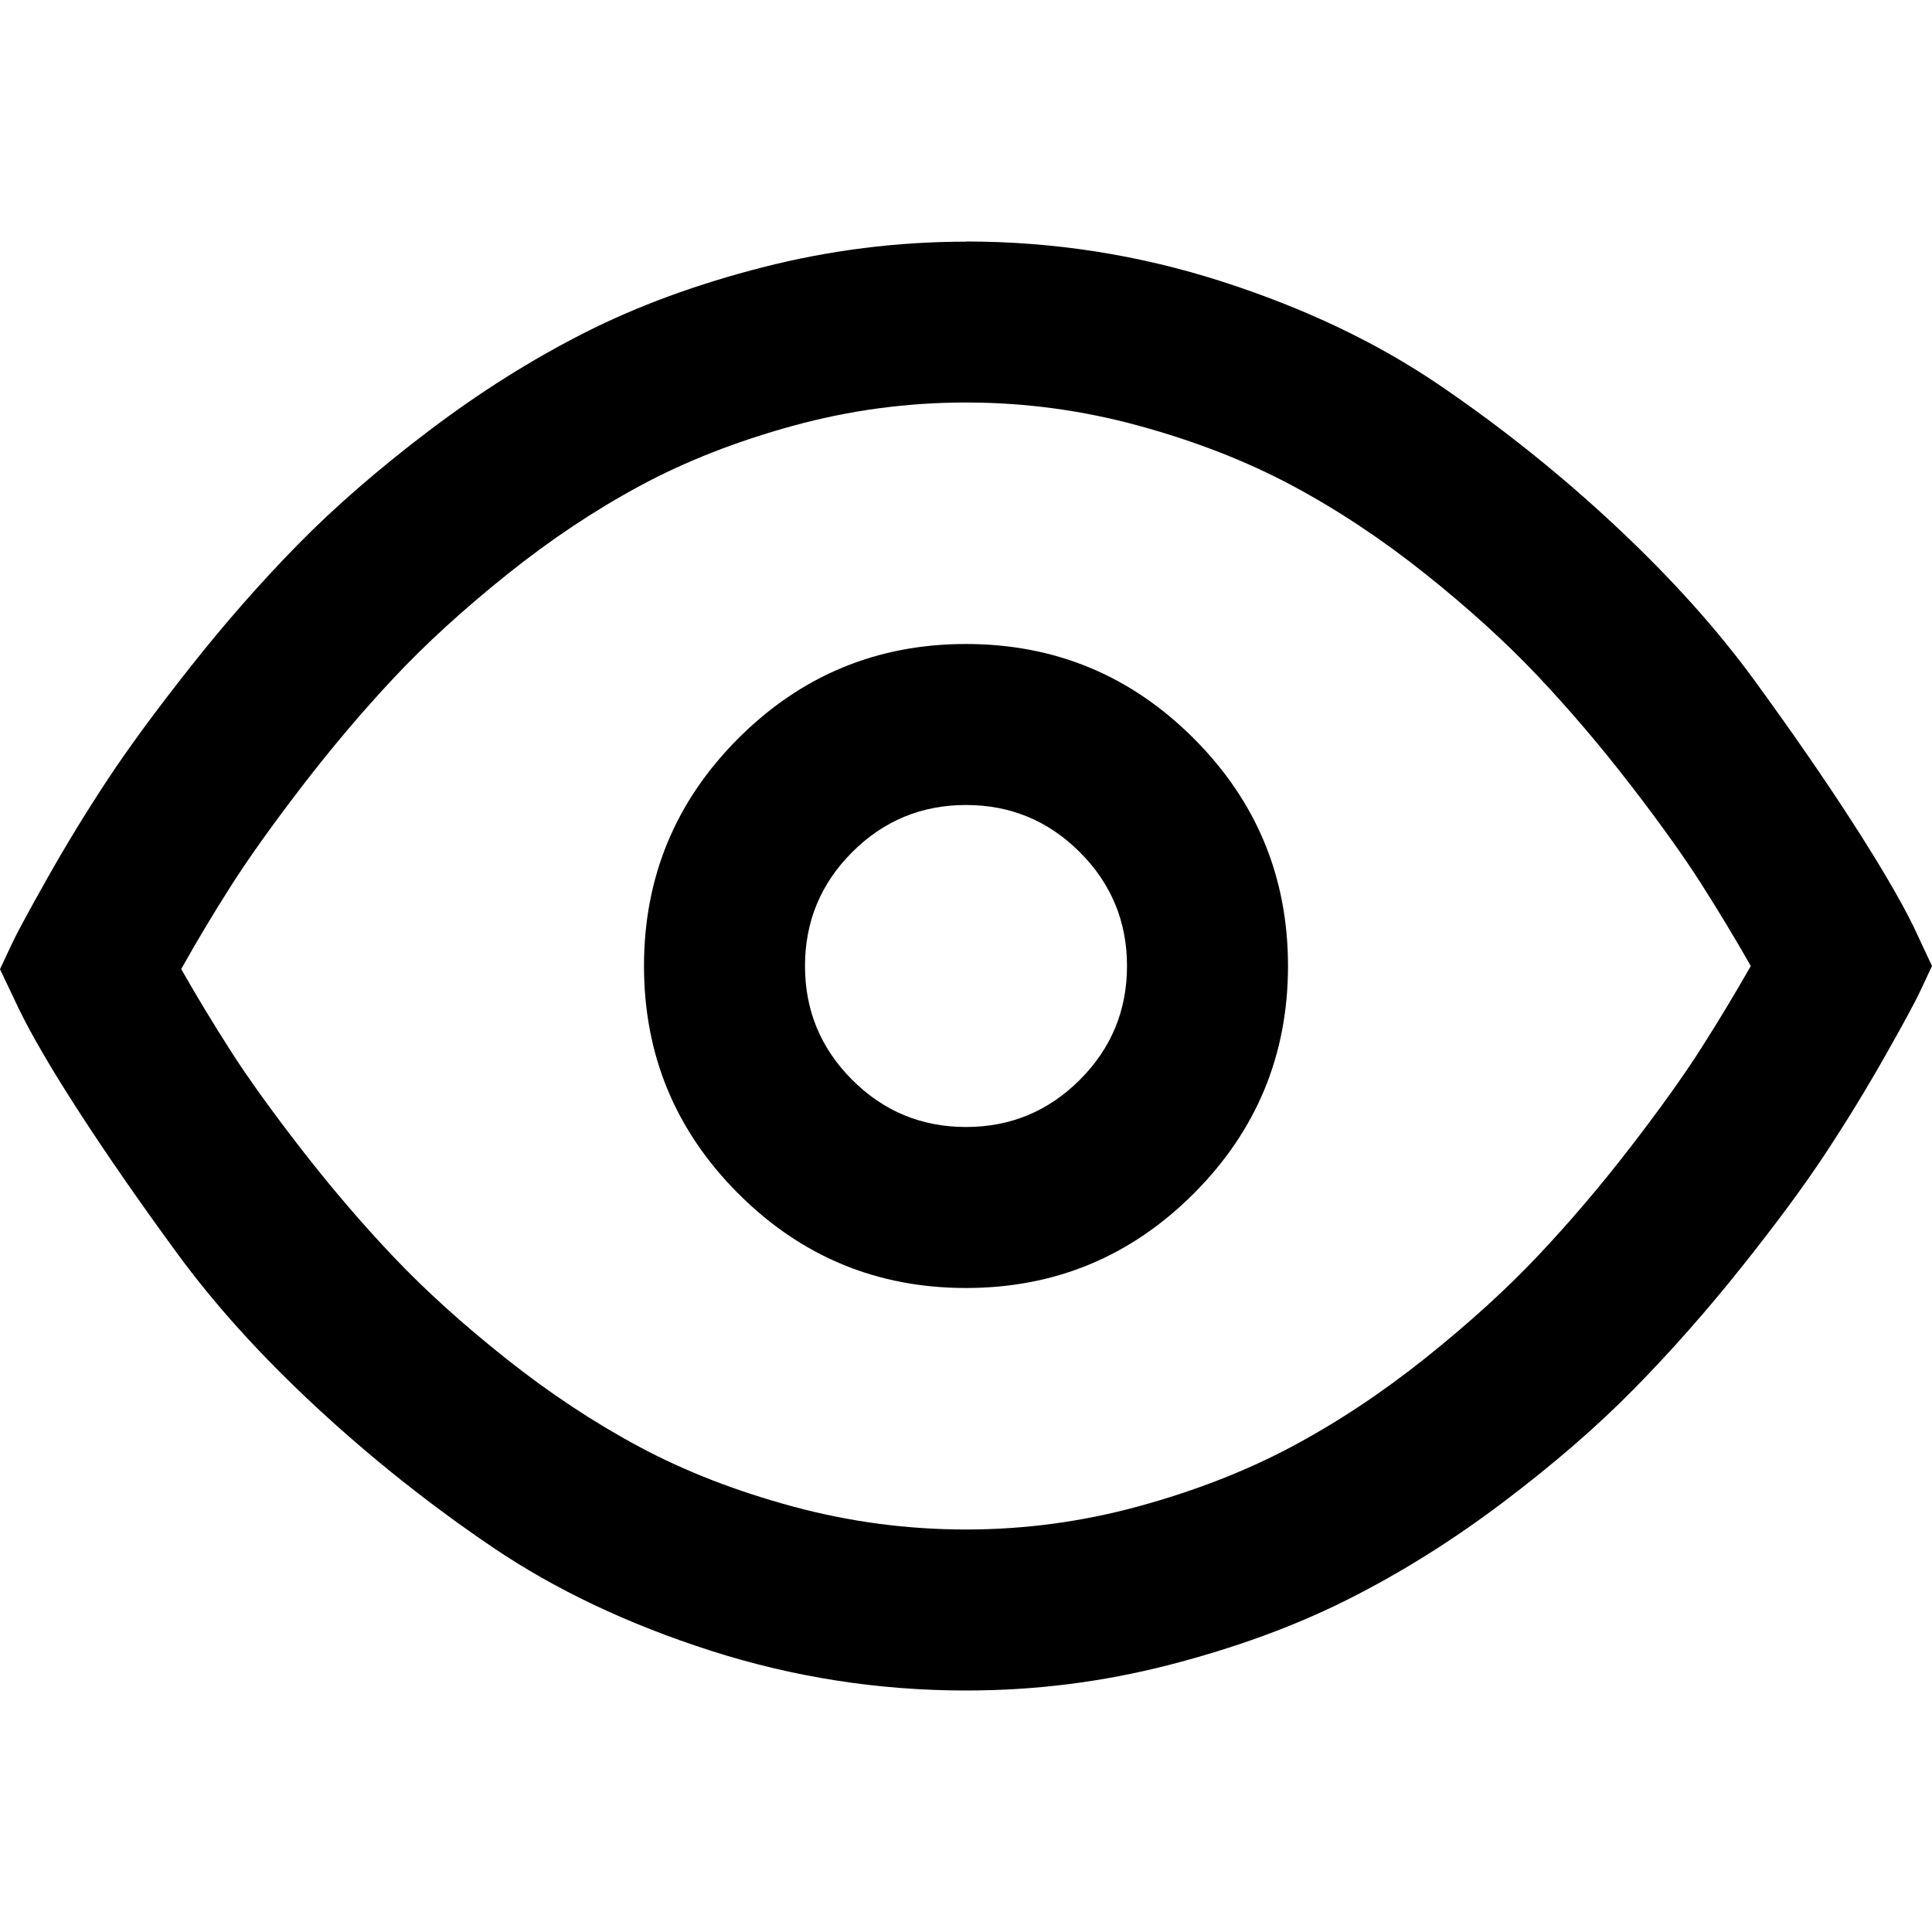
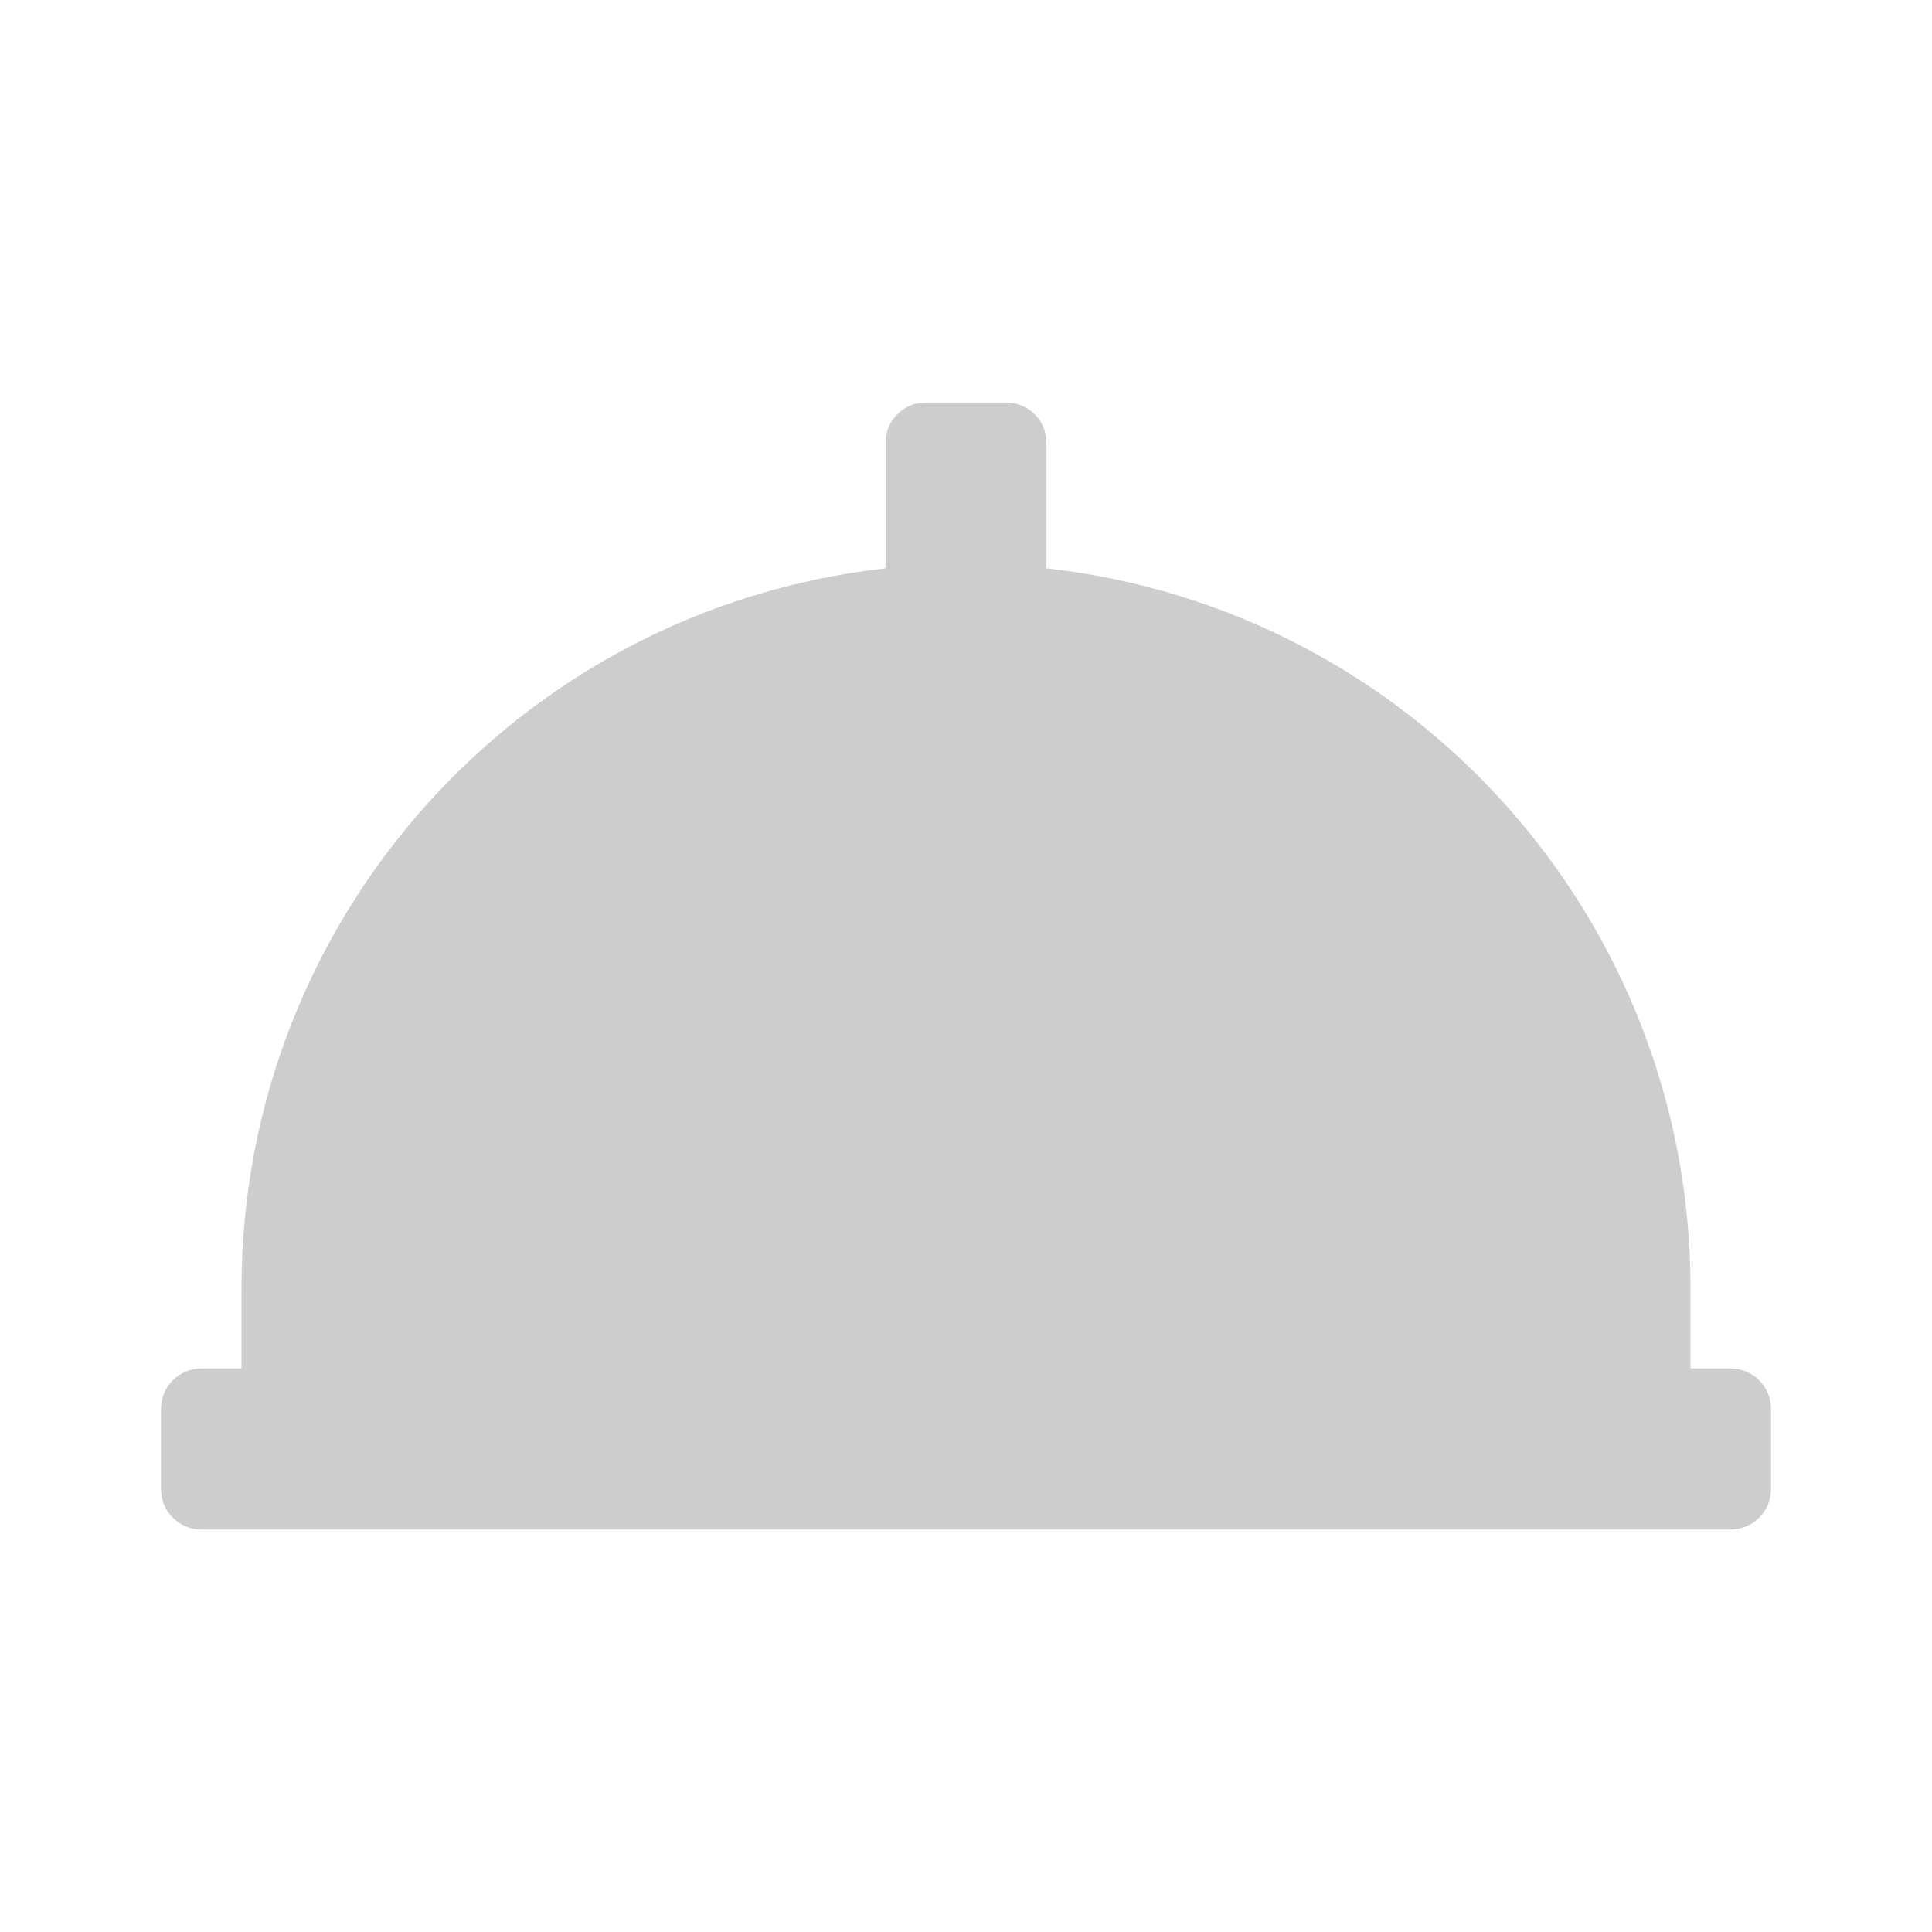
- <svg xmlns="http://www.w3.org/2000/svg" class="icon" viewBox="0 0 1024 1024" width="128" height="128">
-   <defs>
-     <style />
-   </defs>
-   <path d="M512 128q69.675 0 135.51 21.163t115.498 54.997 93.483 74.837 73.685 82.006 51.67 74.837 32.17 54.827L1024 512q-2.347 4.992-6.315 13.483T998.87 560.17t-31.658 51.669-44.331 59.99-56.832 64.34-69.504 60.16-82.347 51.5-94.848 34.687T512 896q-69.675 0-135.51-21.163t-115.498-54.826-93.483-74.326-73.685-81.493-51.67-74.496-32.17-54.997L0 513.707q2.347-4.992 6.315-13.483t18.816-34.816 31.658-51.84 44.331-60.33 56.832-64.683 69.504-60.331 82.347-51.84 94.848-34.816T512 128.085zm0 85.333q-46.677 0-91.648 12.331t-81.152 31.83-70.656 47.146-59.648 54.485-48.853 57.686-37.675 52.821-26.325 43.99q12.33 21.674 26.325 43.52t37.675 52.351 48.853 57.003 59.648 53.845T339.2 767.02t81.152 31.488T512 810.667t91.648-12.331 81.152-31.659 70.656-46.848 59.648-54.186 48.853-57.344 37.675-52.651T927.957 512q-12.33-21.675-26.325-43.648t-37.675-52.65-48.853-57.345-59.648-54.186-70.656-46.848-81.152-31.659T512 213.334zm0 128q70.656 0 120.661 50.006T682.667 512 632.66 632.661 512 682.667 391.339 632.66 341.333 512t50.006-120.661T512 341.333zm0 85.334q-35.328 0-60.33 25.002T426.666 512t25.002 60.33T512 597.334t60.33-25.002T597.334 512t-25.002-60.33T512 426.666z" />
+ <svg xmlns="http://www.w3.org/2000/svg" t="1640495504728" class="icon" viewBox="0 0 1024 1024" version="1.1" p-id="1027" width="1000" height="1000">
+   <path d="M917.333 725.333H896v-42.667a384 384 0 0 0-341.333-381.44V234.667a21.333 21.333 0 0 0-21.333-21.333h-42.667a21.333 21.333 0 0 0-21.333 21.333v66.56A384 384 0 0 0 128 682.667v42.667h-21.333a21.333 21.333 0 0 0-21.333 21.333v42.667a21.333 21.333 0 0 0 21.333 21.333h810.667a21.333 21.333 0 0 0 21.333-21.333v-42.667a21.333 21.333 0 0 0-21.333-21.333z" p-id="1028" fill="#cdcdcd" />
</svg>
